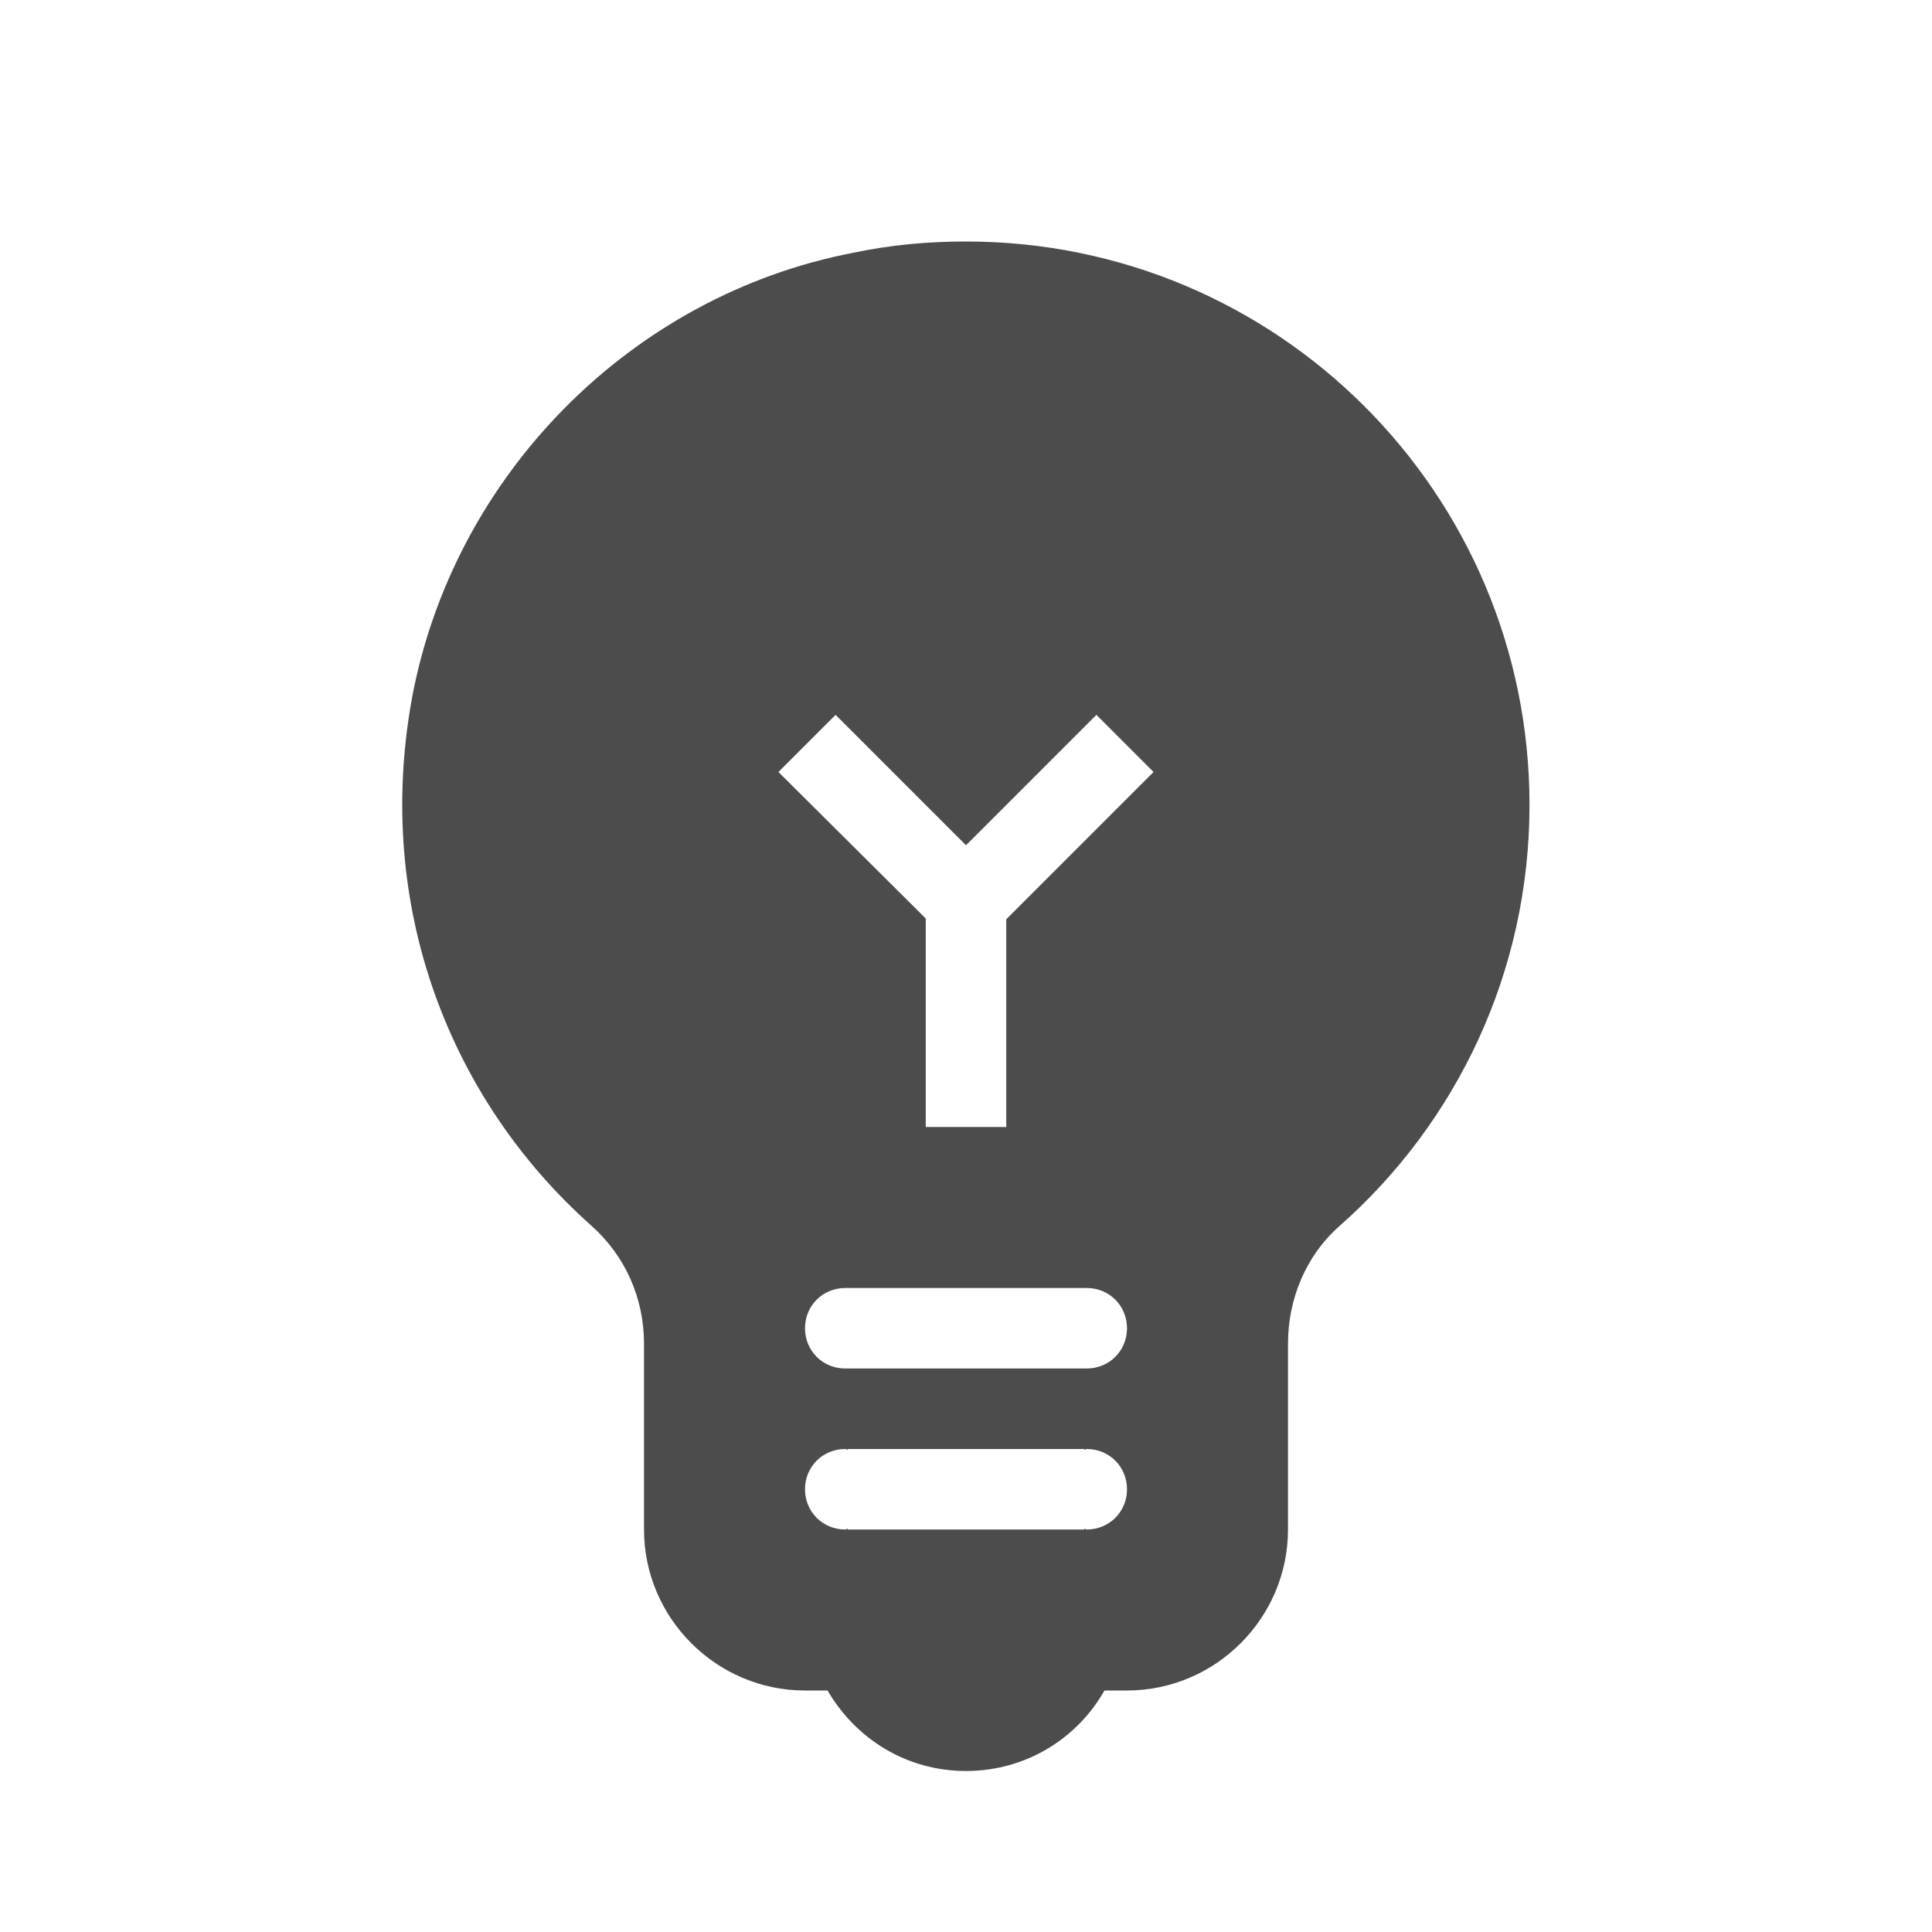
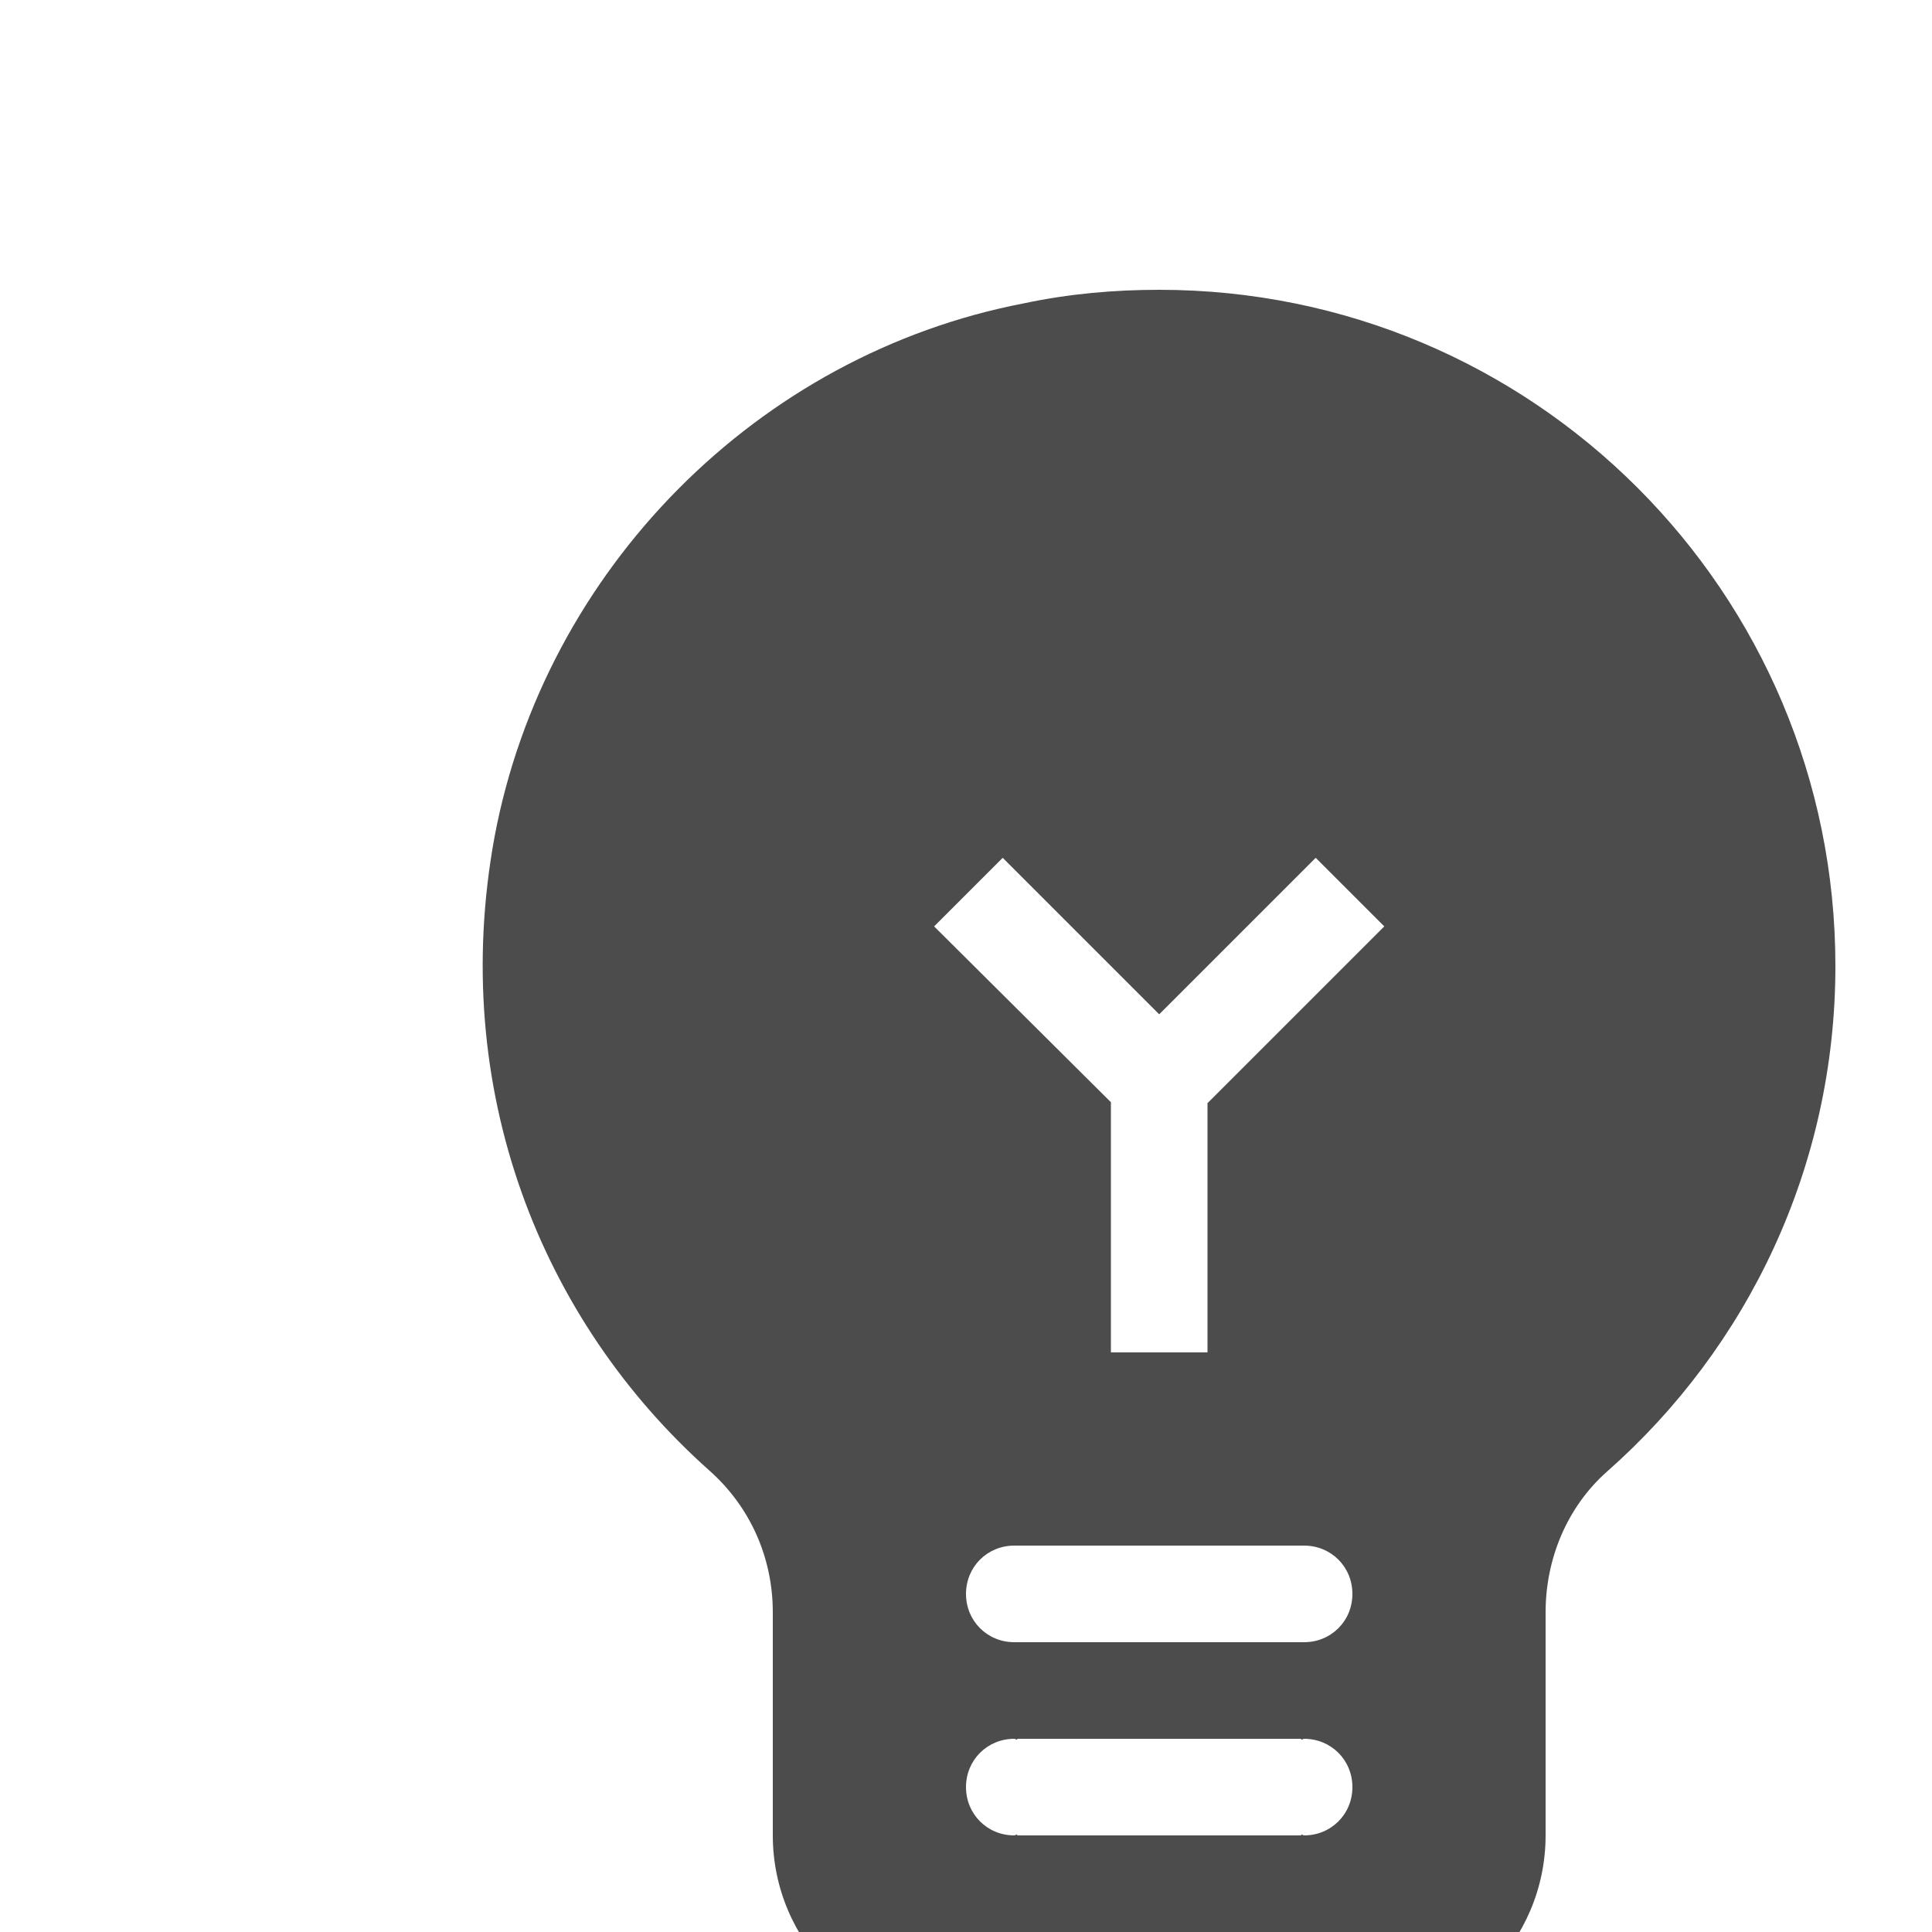
- <svg xmlns="http://www.w3.org/2000/svg" width="24" height="24" viewBox="0 0 24 24" fill="none">
+ <svg xmlns="http://www.w3.org/2000/svg" width="24" height="24" viewBox="0 0 20 20" fill="none">
  <path d="M12 3C11.54 3 11.07 3.04 10.6 3.14C7.84 3.67 5.64 5.9 5.12 8.66C4.64 11.27 5.6 13.67 7.34 15.22C7.77 15.6 8 16.13 8 16.69V19C8 20.1 8.9 21 10 21H10.28C10.63 21.6 11.26 22 12 22C12.74 22 13.38 21.6 13.72 21H14C15.1 21 16 20.1 16 19V16.69C16 16.14 16.22 15.6 16.64 15.23C18.09 13.95 19 12.08 19 10C19 6.13 15.87 3 12 3ZM12.5 14H11.5V11.41L9.67 9.59L10.38 8.88L12 10.5L13.62 8.88L14.33 9.59L12.5 11.42V14ZM13.5 19C13.49 19 13.48 18.99 13.47 18.99V19H10.53V18.99C10.52 18.99 10.51 19 10.5 19C10.22 19 10 18.78 10 18.5C10 18.22 10.22 18 10.5 18C10.51 18 10.52 18.01 10.53 18.01V18H13.47V18.01C13.48 18.01 13.49 18 13.5 18C13.78 18 14 18.22 14 18.5C14 18.78 13.78 19 13.5 19ZM13.5 17H10.5C10.22 17 10 16.78 10 16.5C10 16.22 10.22 16 10.5 16H13.5C13.78 16 14 16.22 14 16.5C14 16.78 13.78 17 13.5 17Z" fill="black" fill-opacity="0.7" />
</svg>
